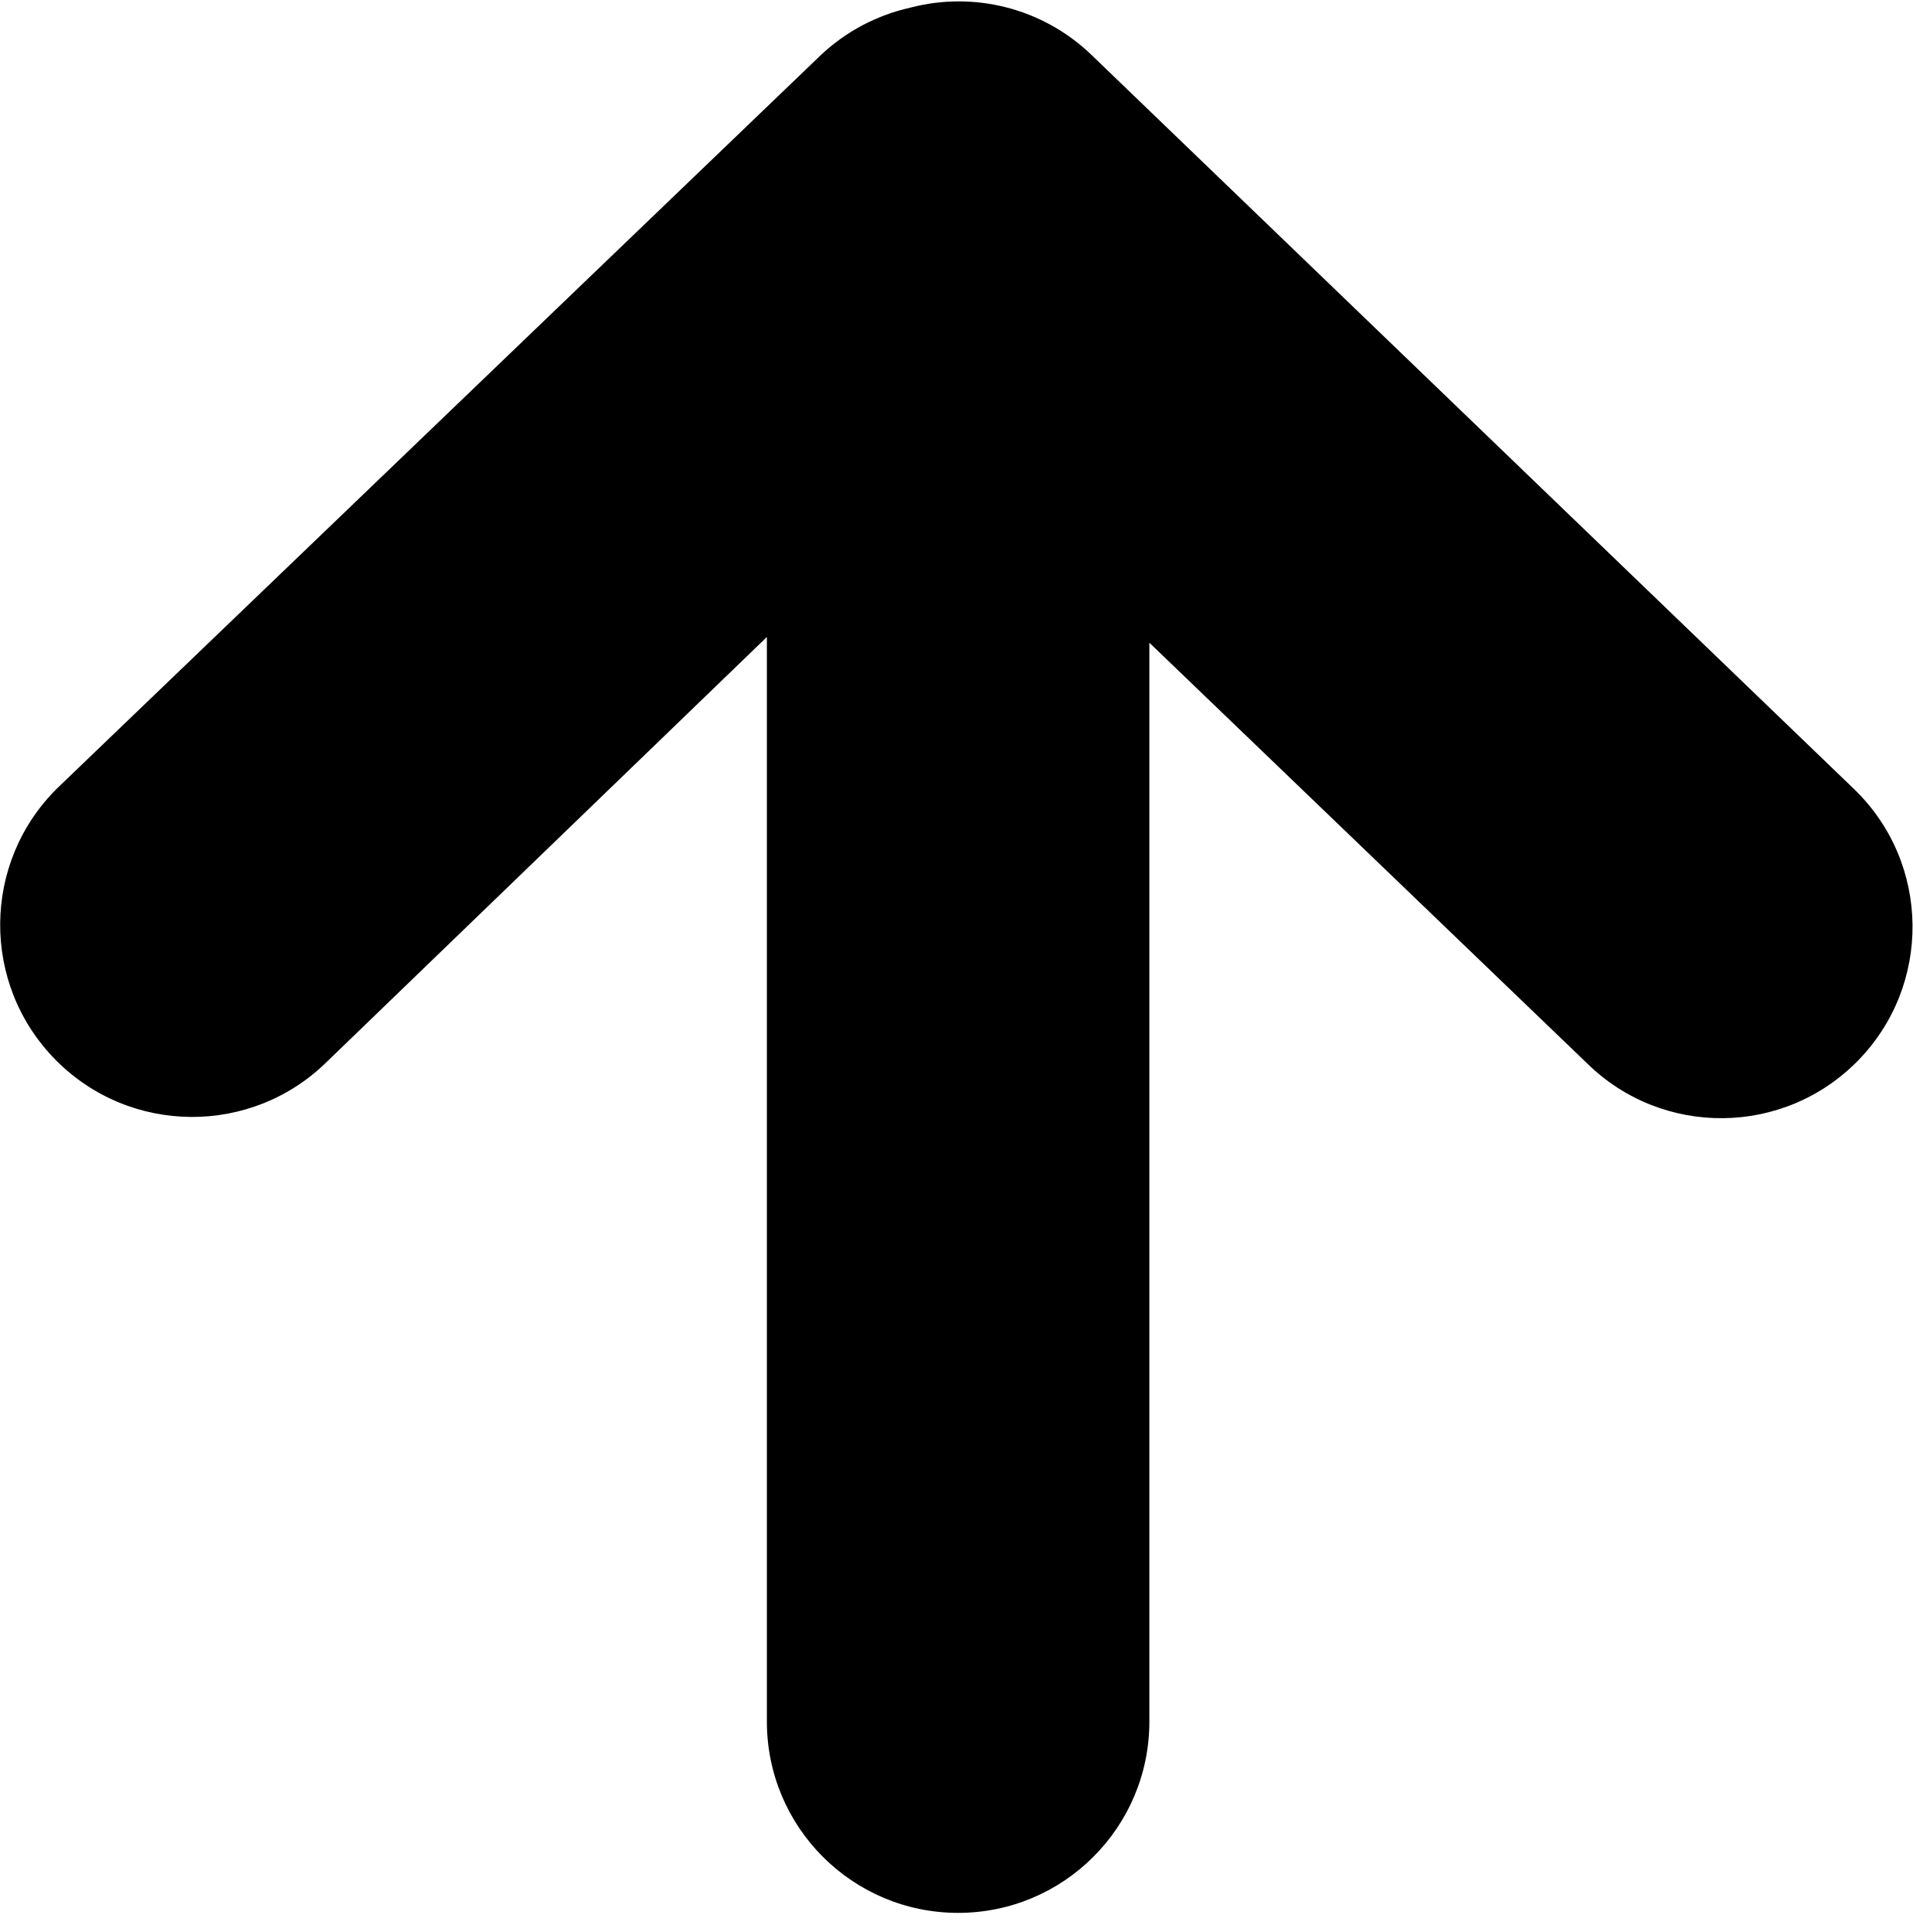
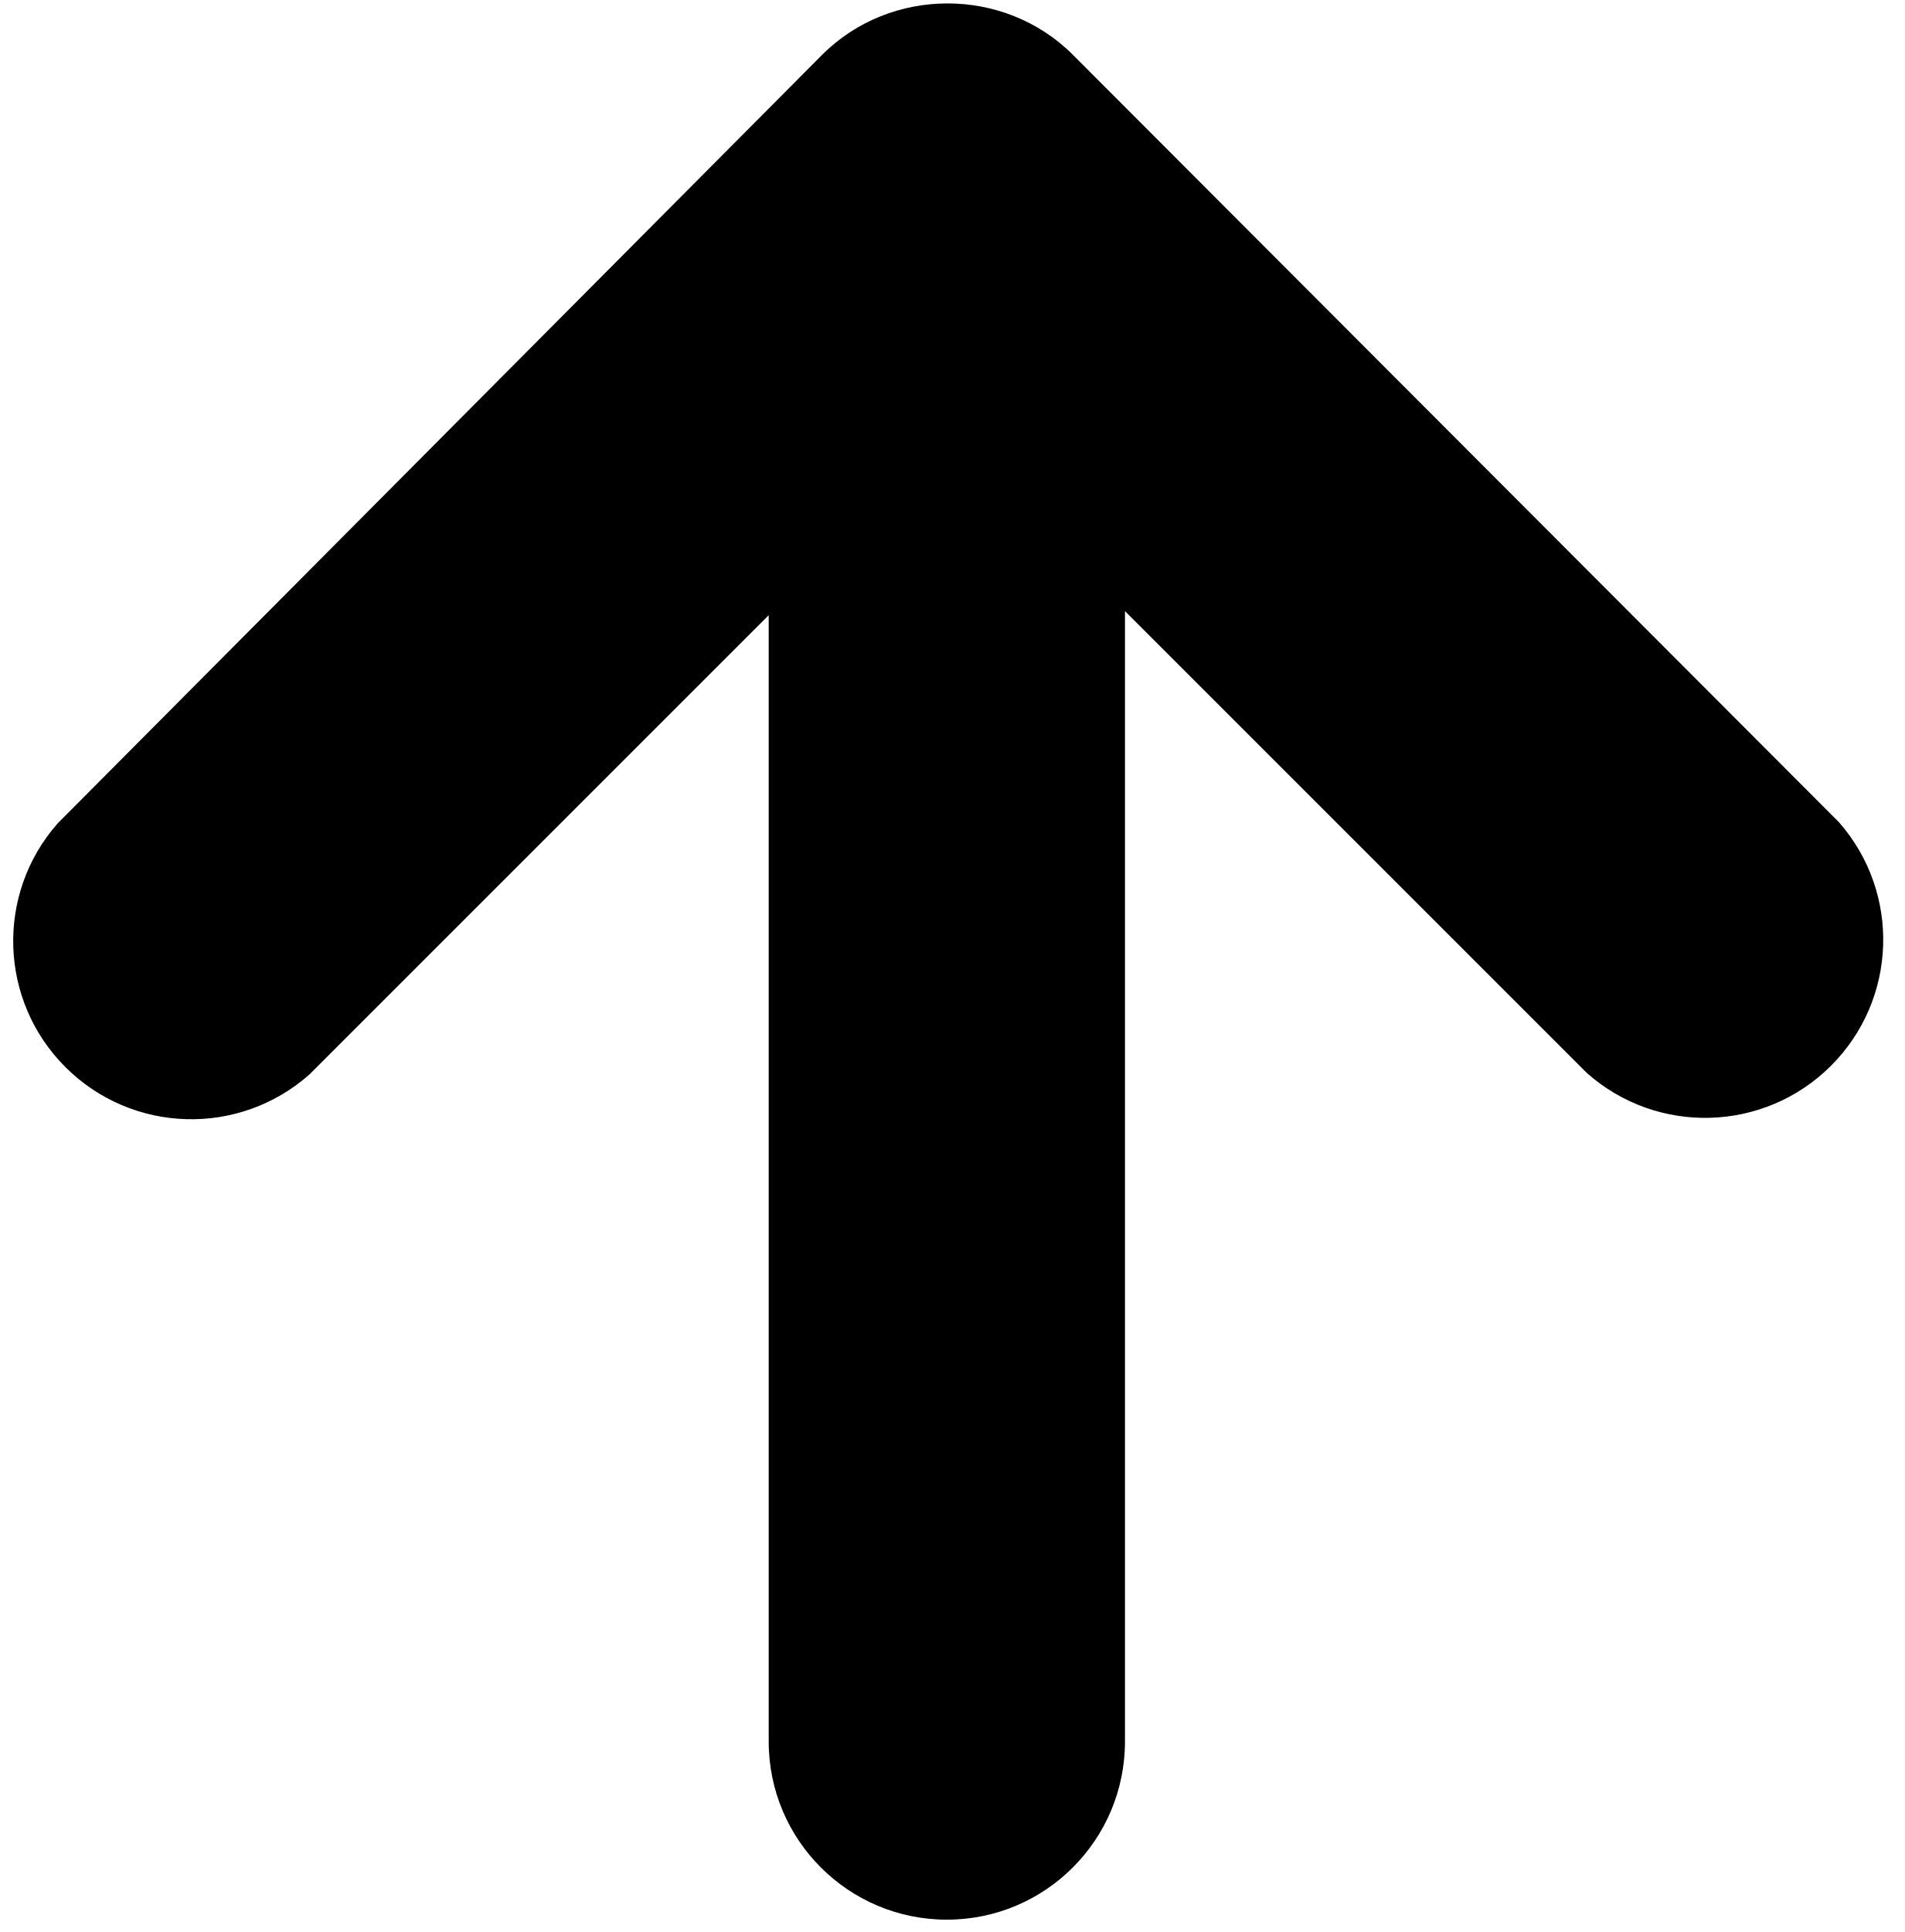
- <svg xmlns="http://www.w3.org/2000/svg" viewBox="0 0 100 101">
-   <path fill-rule="evenodd" d="M47.6.4A10 10 0 0 1 57 2.8l40 38.5a10 10 0 1 1-14 14.3l-22.9-22V90a10 10 0 1 1-20 0V33.3l-23 22.2A10 10 0 1 1 3 41.2L42.9 2.9A10 10 0 0 1 47.6.4z" />
+ <svg xmlns="http://www.w3.org/2000/svg" viewBox="0 0 139 141">
+   <path fill-rule="evenodd" d="M82.1 44.6v82.5a13 13 0 0 1-26 0V44.9L22.6 78.4A13 13 0 0 1 4.2 60.1L60 4c5-5 13.3-5 18.3 0l55.9 56a13 13 0 0 1-18.4 18.3L82.1 44.6z" />
</svg>
